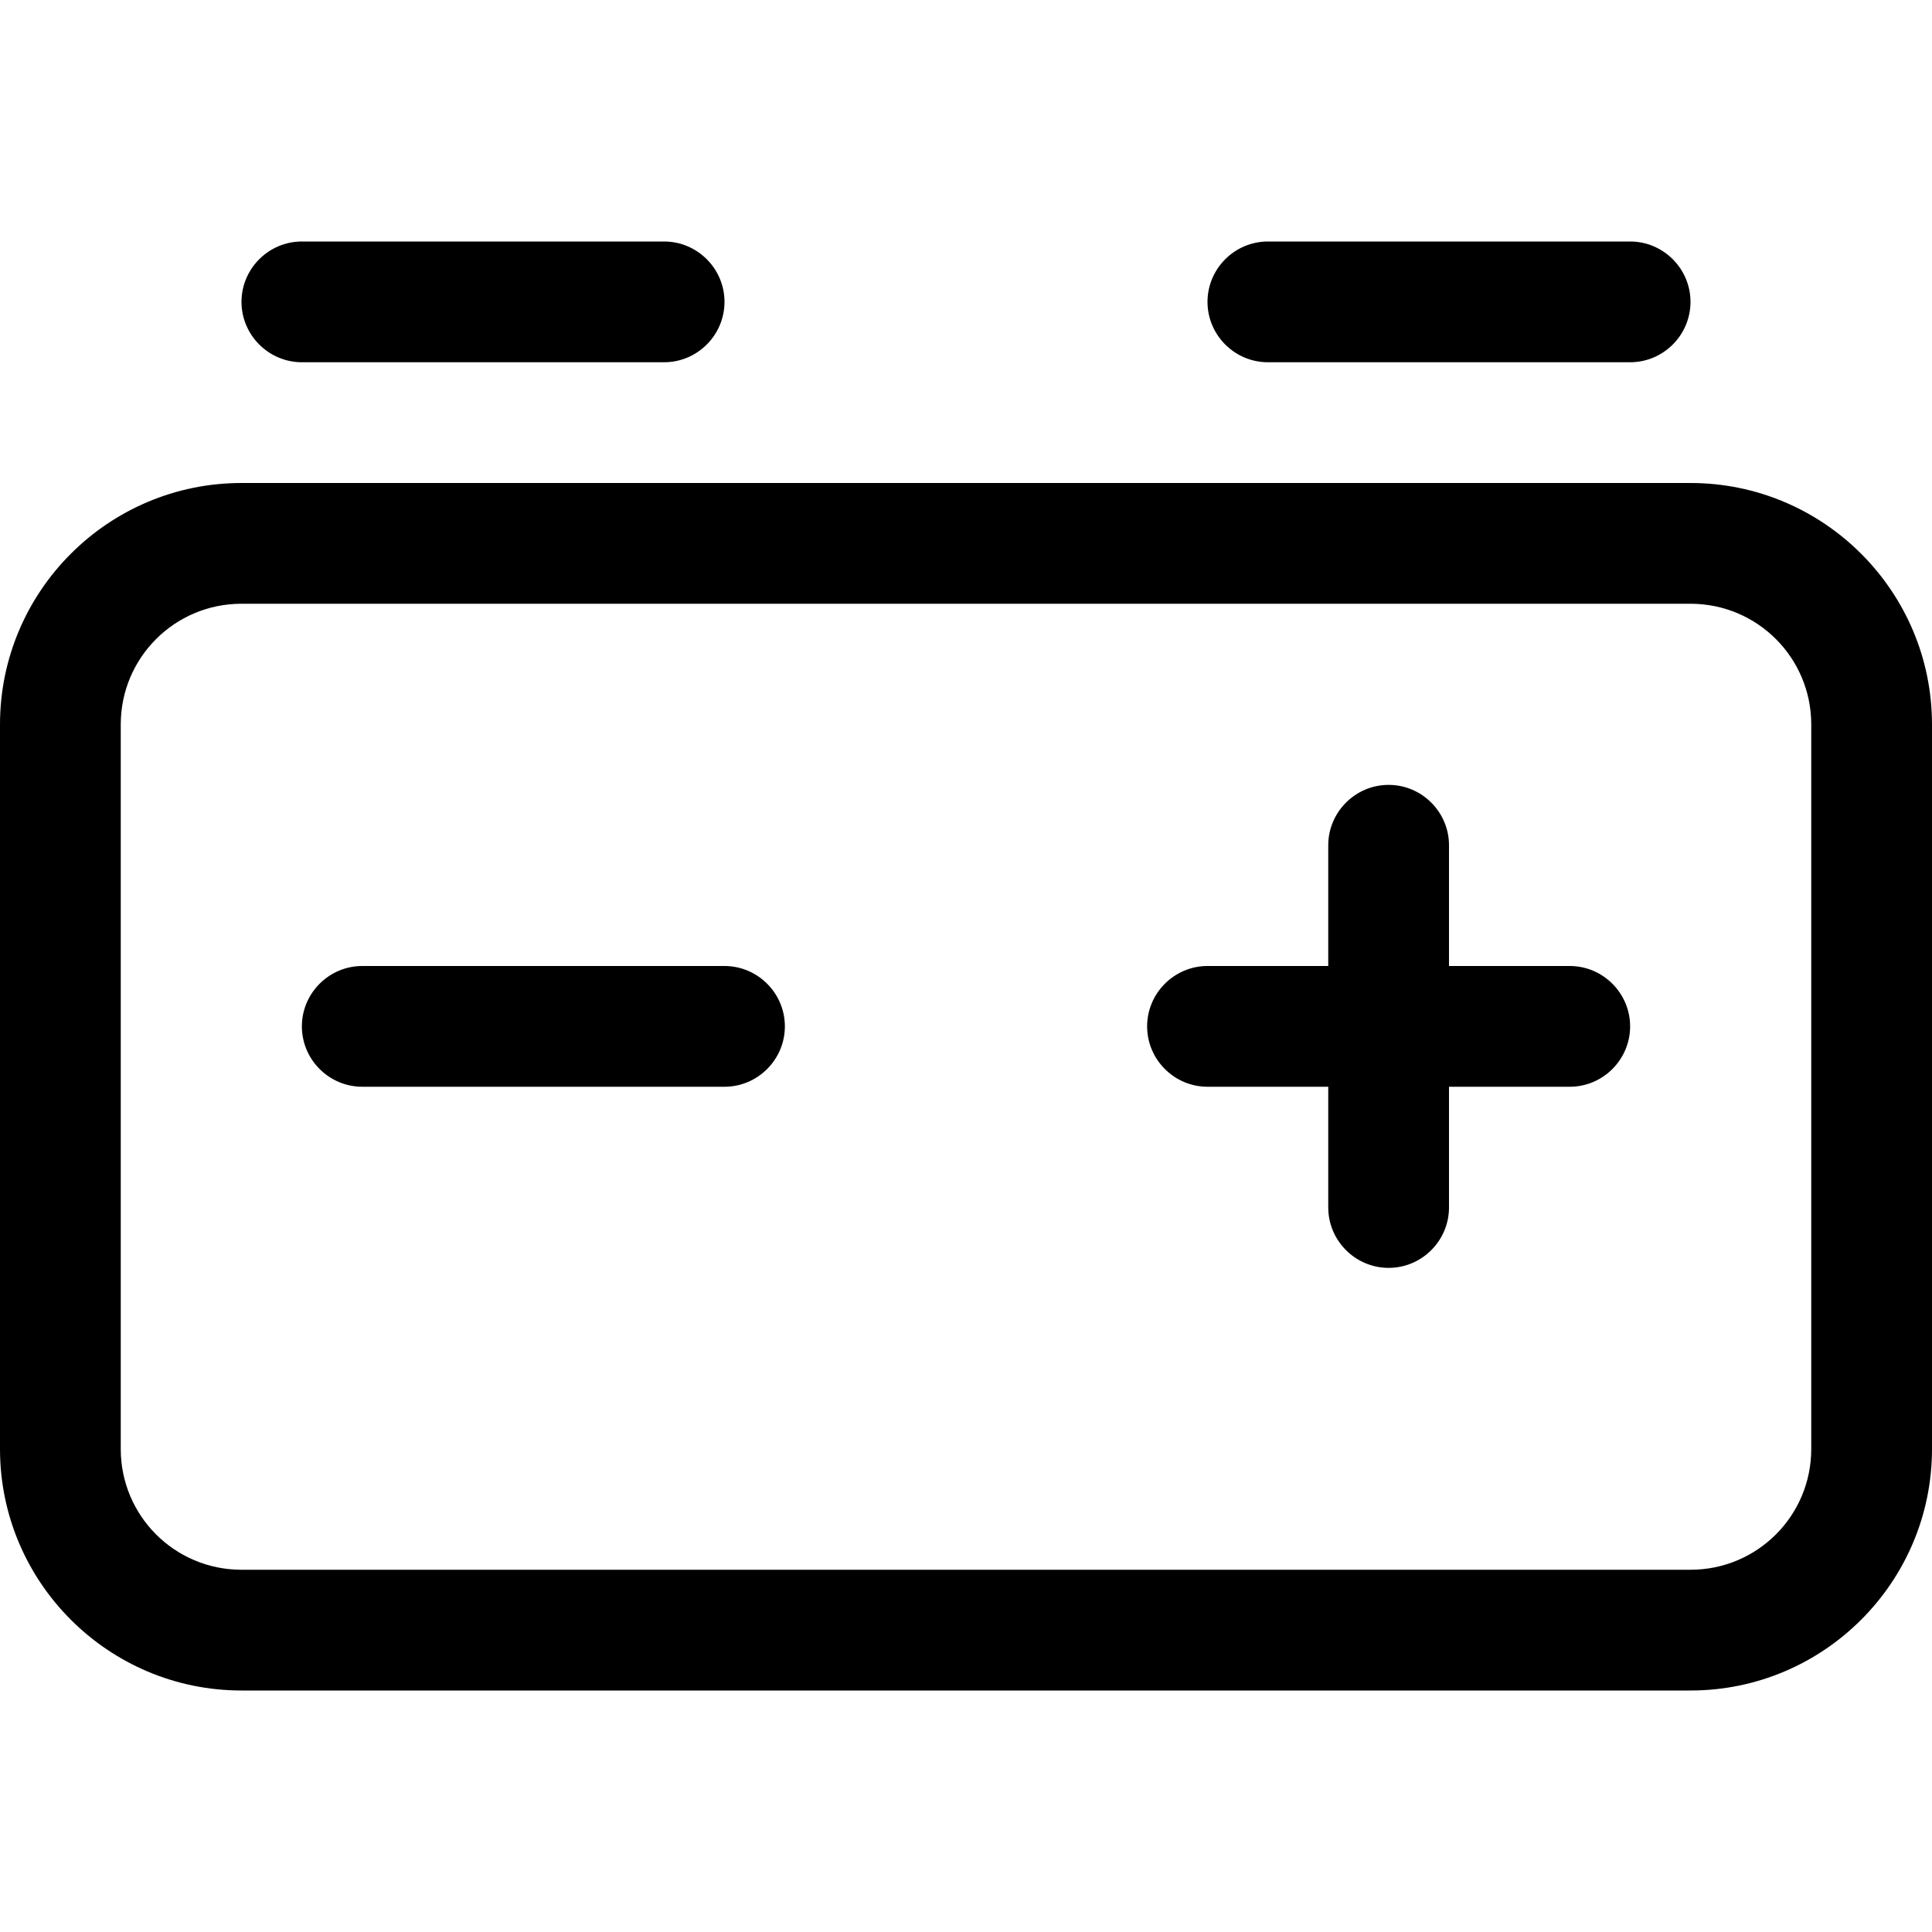
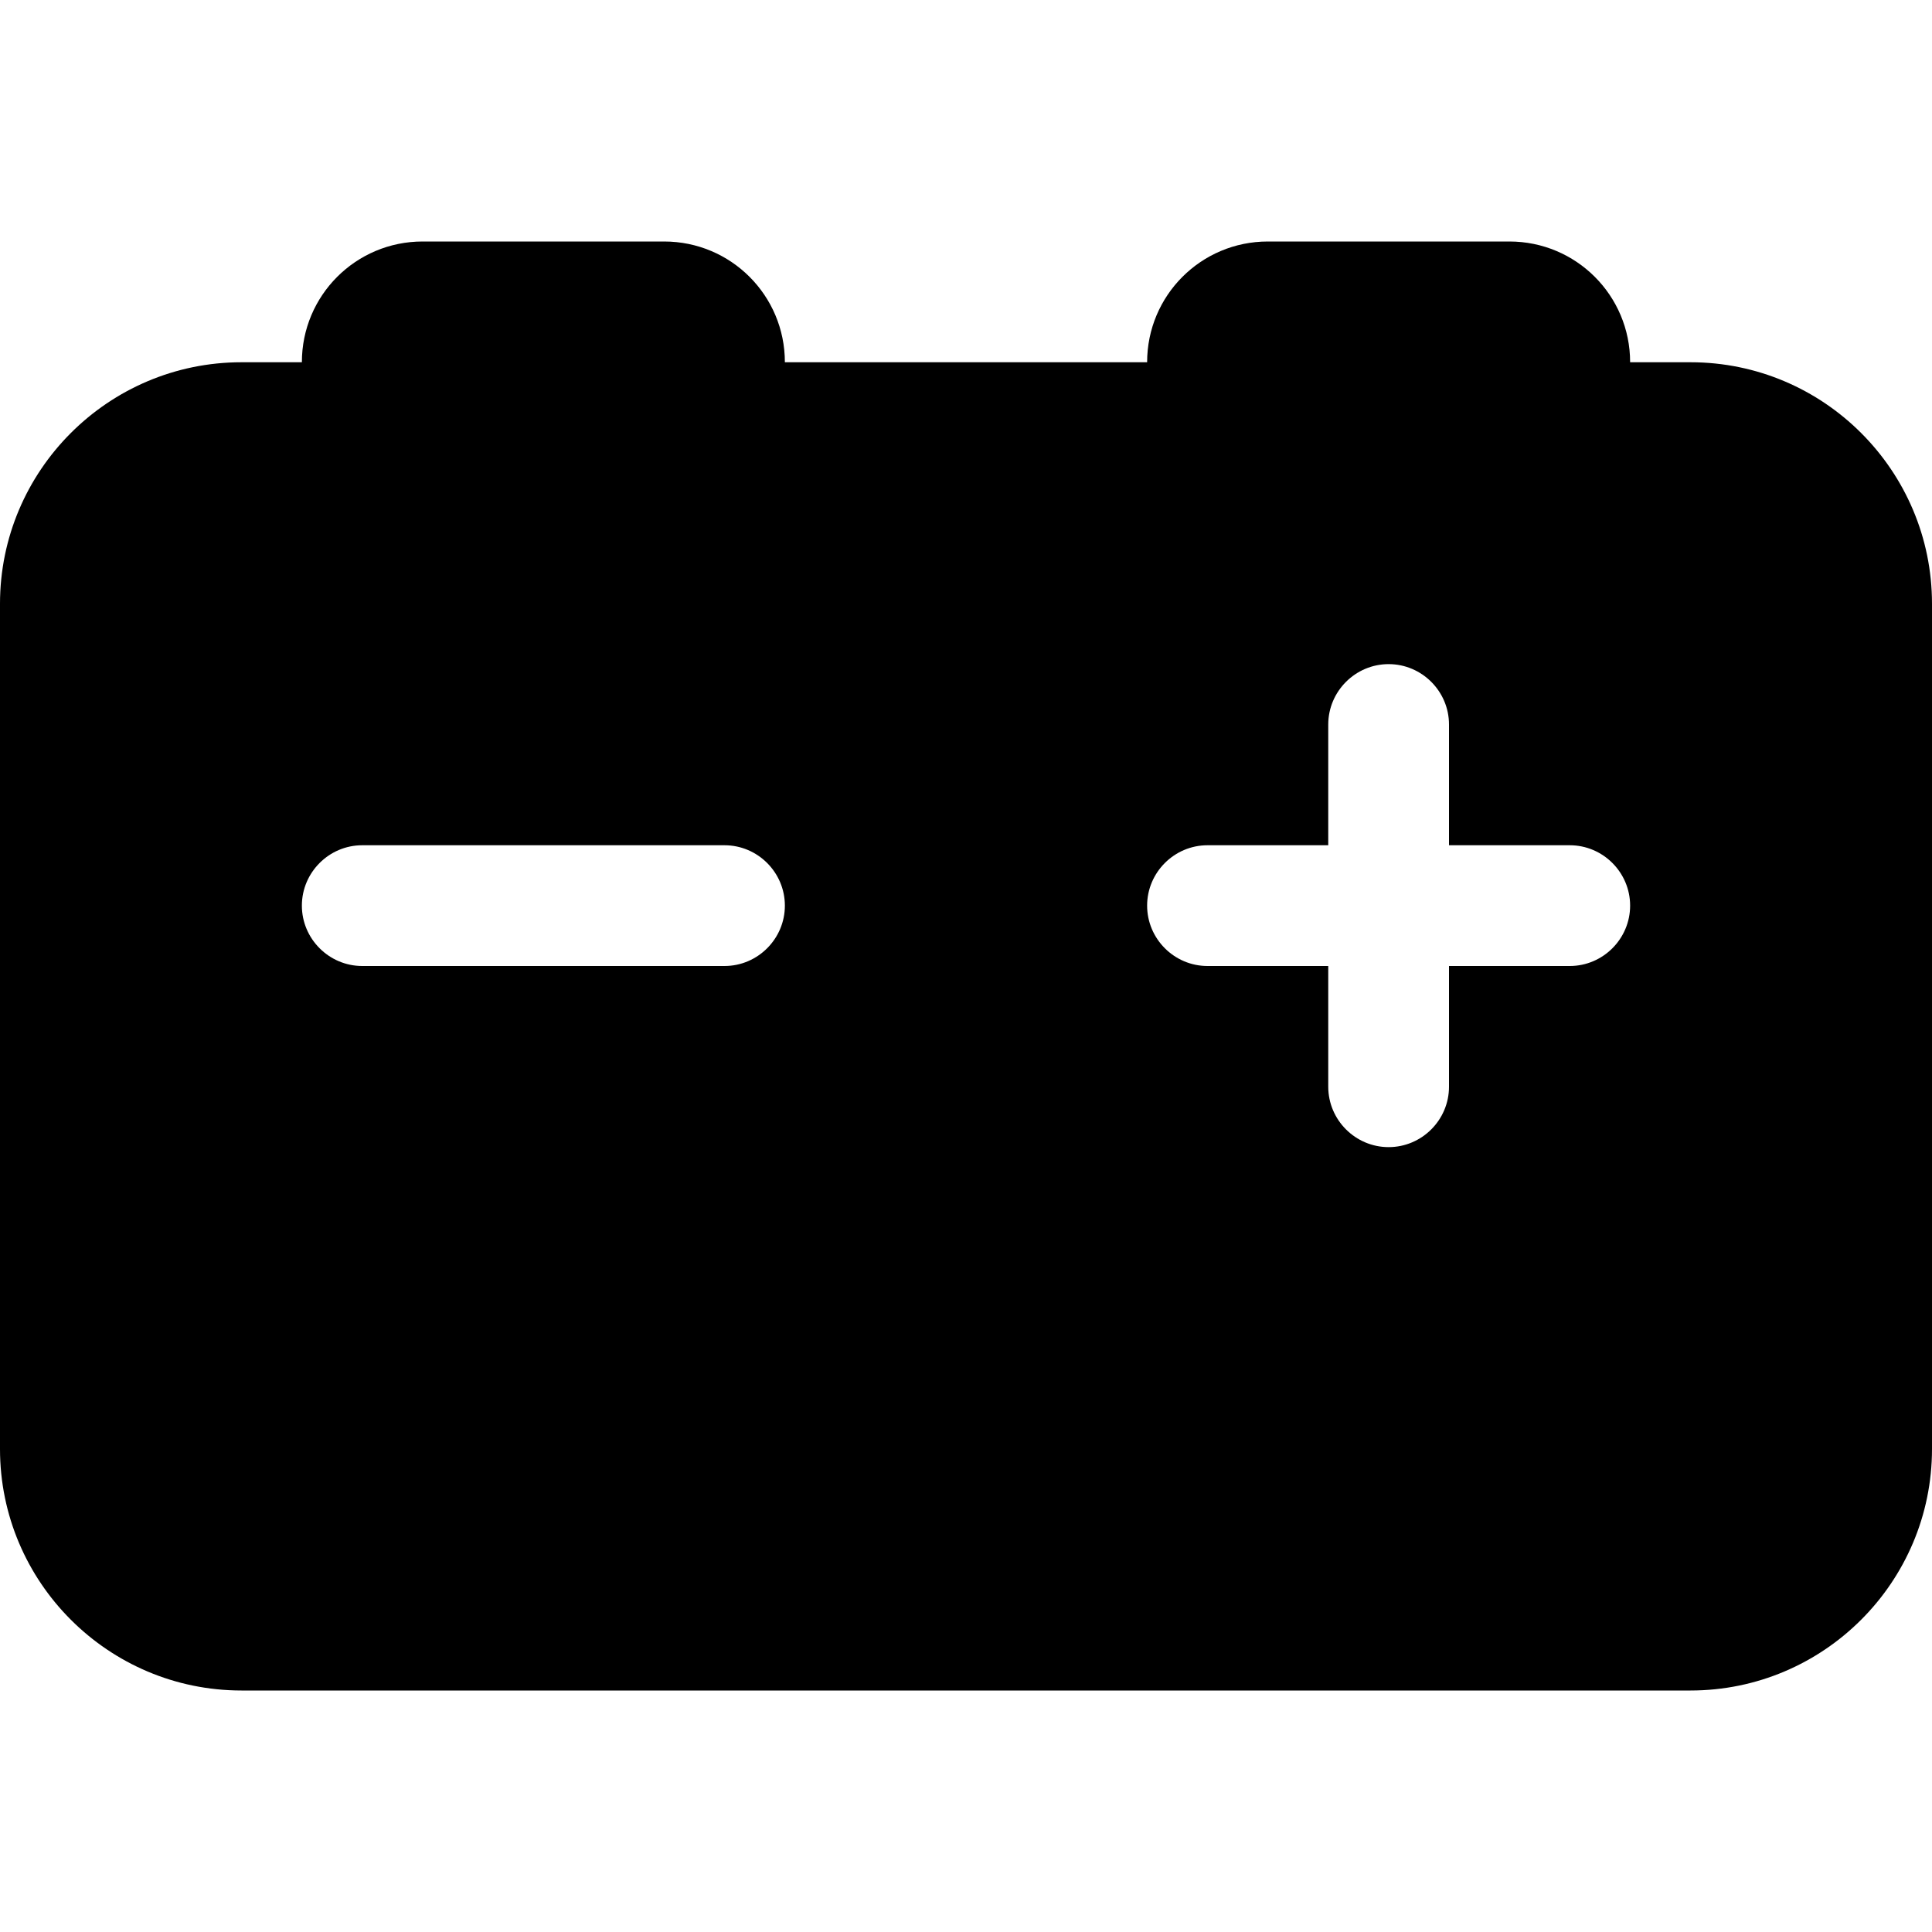
<svg xmlns="http://www.w3.org/2000/svg" viewBox="0 0 512 512">
-   <path d="M64 80c0-8.8 7.2-16 16-16h96c8.8 0 16 7.2 16 16s-7.2 16-16 16H80c-8.8 0-16-7.2-16-16zm256 0c0-8.8 7.2-16 16-16h96c8.8 0 16 7.2 16 16s-7.2 16-16 16H336c-8.8 0-16-7.2-16-16zM64 160c-17.7 0-32 14.3-32 32V384c0 17.7 14.3 32 32 32H448c17.7 0 32-14.3 32-32V192c0-17.7-14.3-32-32-32H64zM0 192c0-35.3 28.7-64 64-64H448c35.3 0 64 28.7 64 64V384c0 35.3-28.7 64-64 64H64c-35.3 0-64-28.7-64-64V192zm368 16c8.8 0 16 7.2 16 16v32h32c8.8 0 16 7.2 16 16s-7.2 16-16 16H384v32c0 8.8-7.2 16-16 16s-16-7.2-16-16V288H320c-8.8 0-16-7.2-16-16s7.2-16 16-16h32V224c0-8.8 7.2-16 16-16zM96 256h96c8.8 0 16 7.2 16 16s-7.2 16-16 16H96c-8.8 0-16-7.2-16-16s7.2-16 16-16z" />
+   <path d="M80 96c0-17.7 14.3-32 32-32h64c17.7 0 32 14.3 32 32l96 0c0-17.7 14.3-32 32-32h64c17.7 0 32 14.3 32 32h16c35.3 0 64 28.7 64 64V384c0 35.3-28.7 64-64 64H64c-35.3 0-64-28.7-64-64V160c0-35.3 28.7-64 64-64l16 0zm304 96c0-8.8-7.2-16-16-16s-16 7.2-16 16v32H320c-8.8 0-16 7.2-16 16s7.2 16 16 16h32v32c0 8.8 7.2 16 16 16s16-7.2 16-16V256h32c8.8 0 16-7.2 16-16s-7.2-16-16-16H384V192zM80 240c0 8.8 7.2 16 16 16h96c8.8 0 16-7.2 16-16s-7.2-16-16-16H96c-8.8 0-16 7.2-16 16z" />
</svg>
